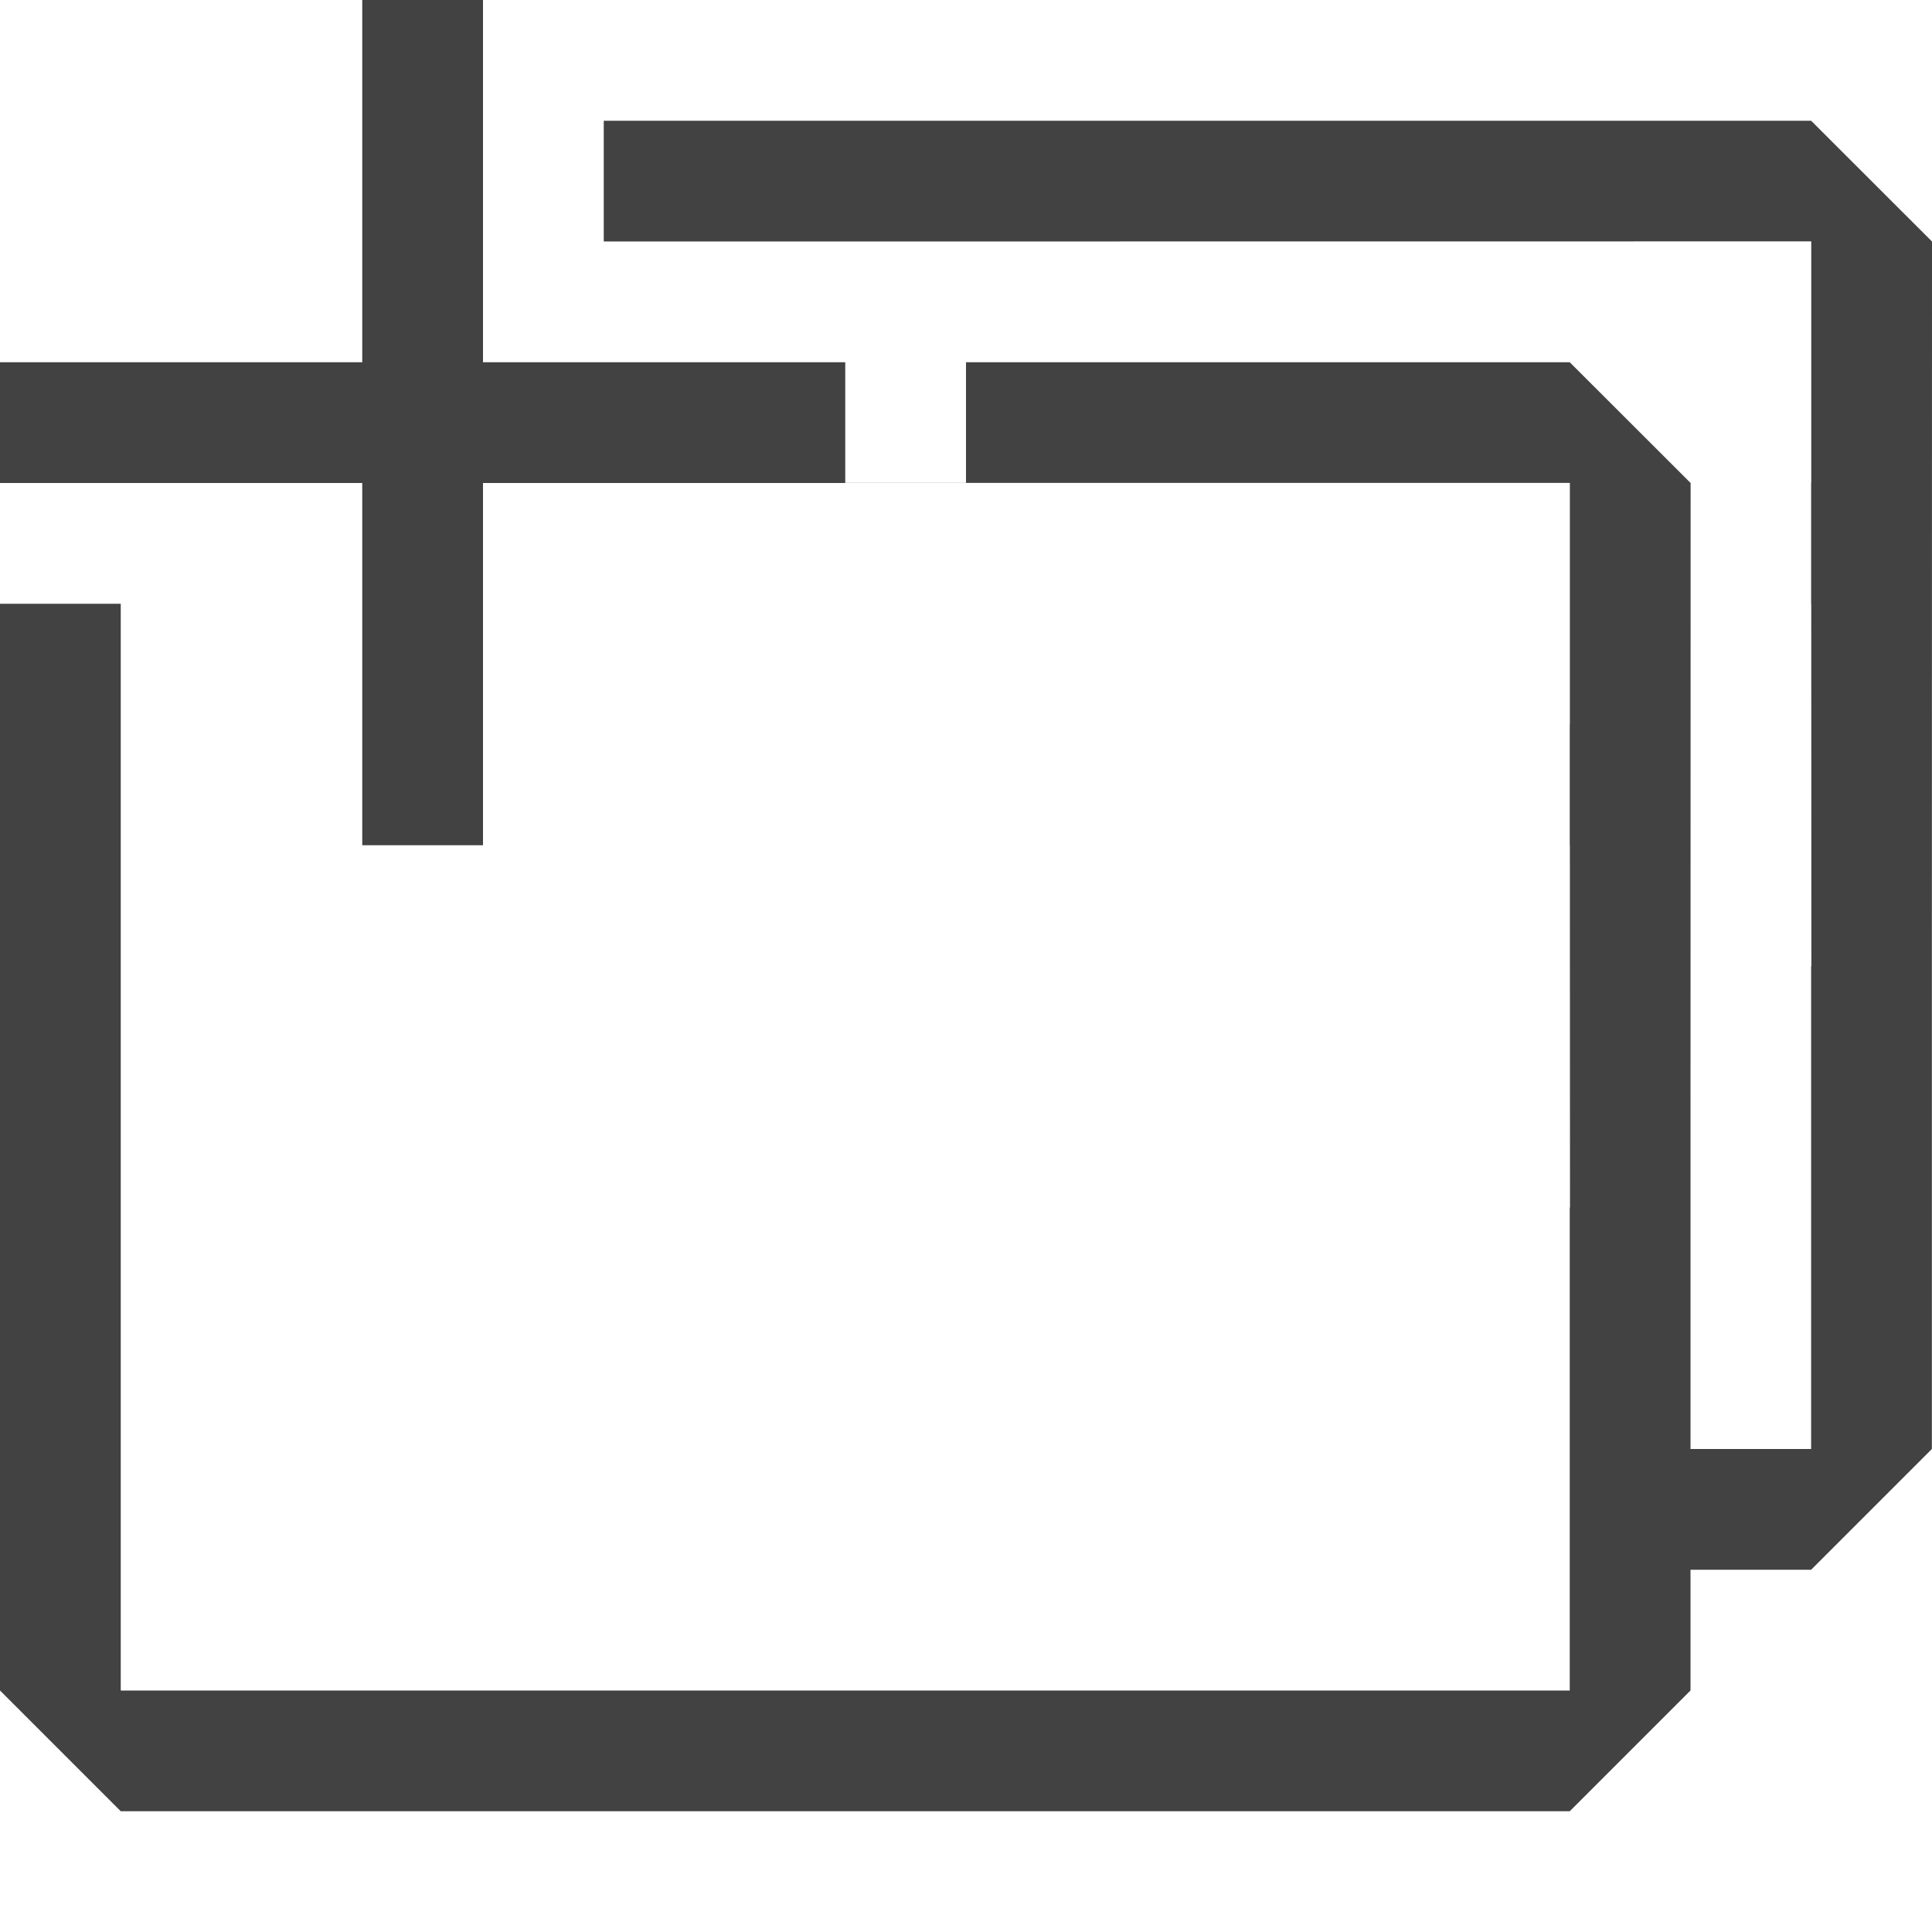
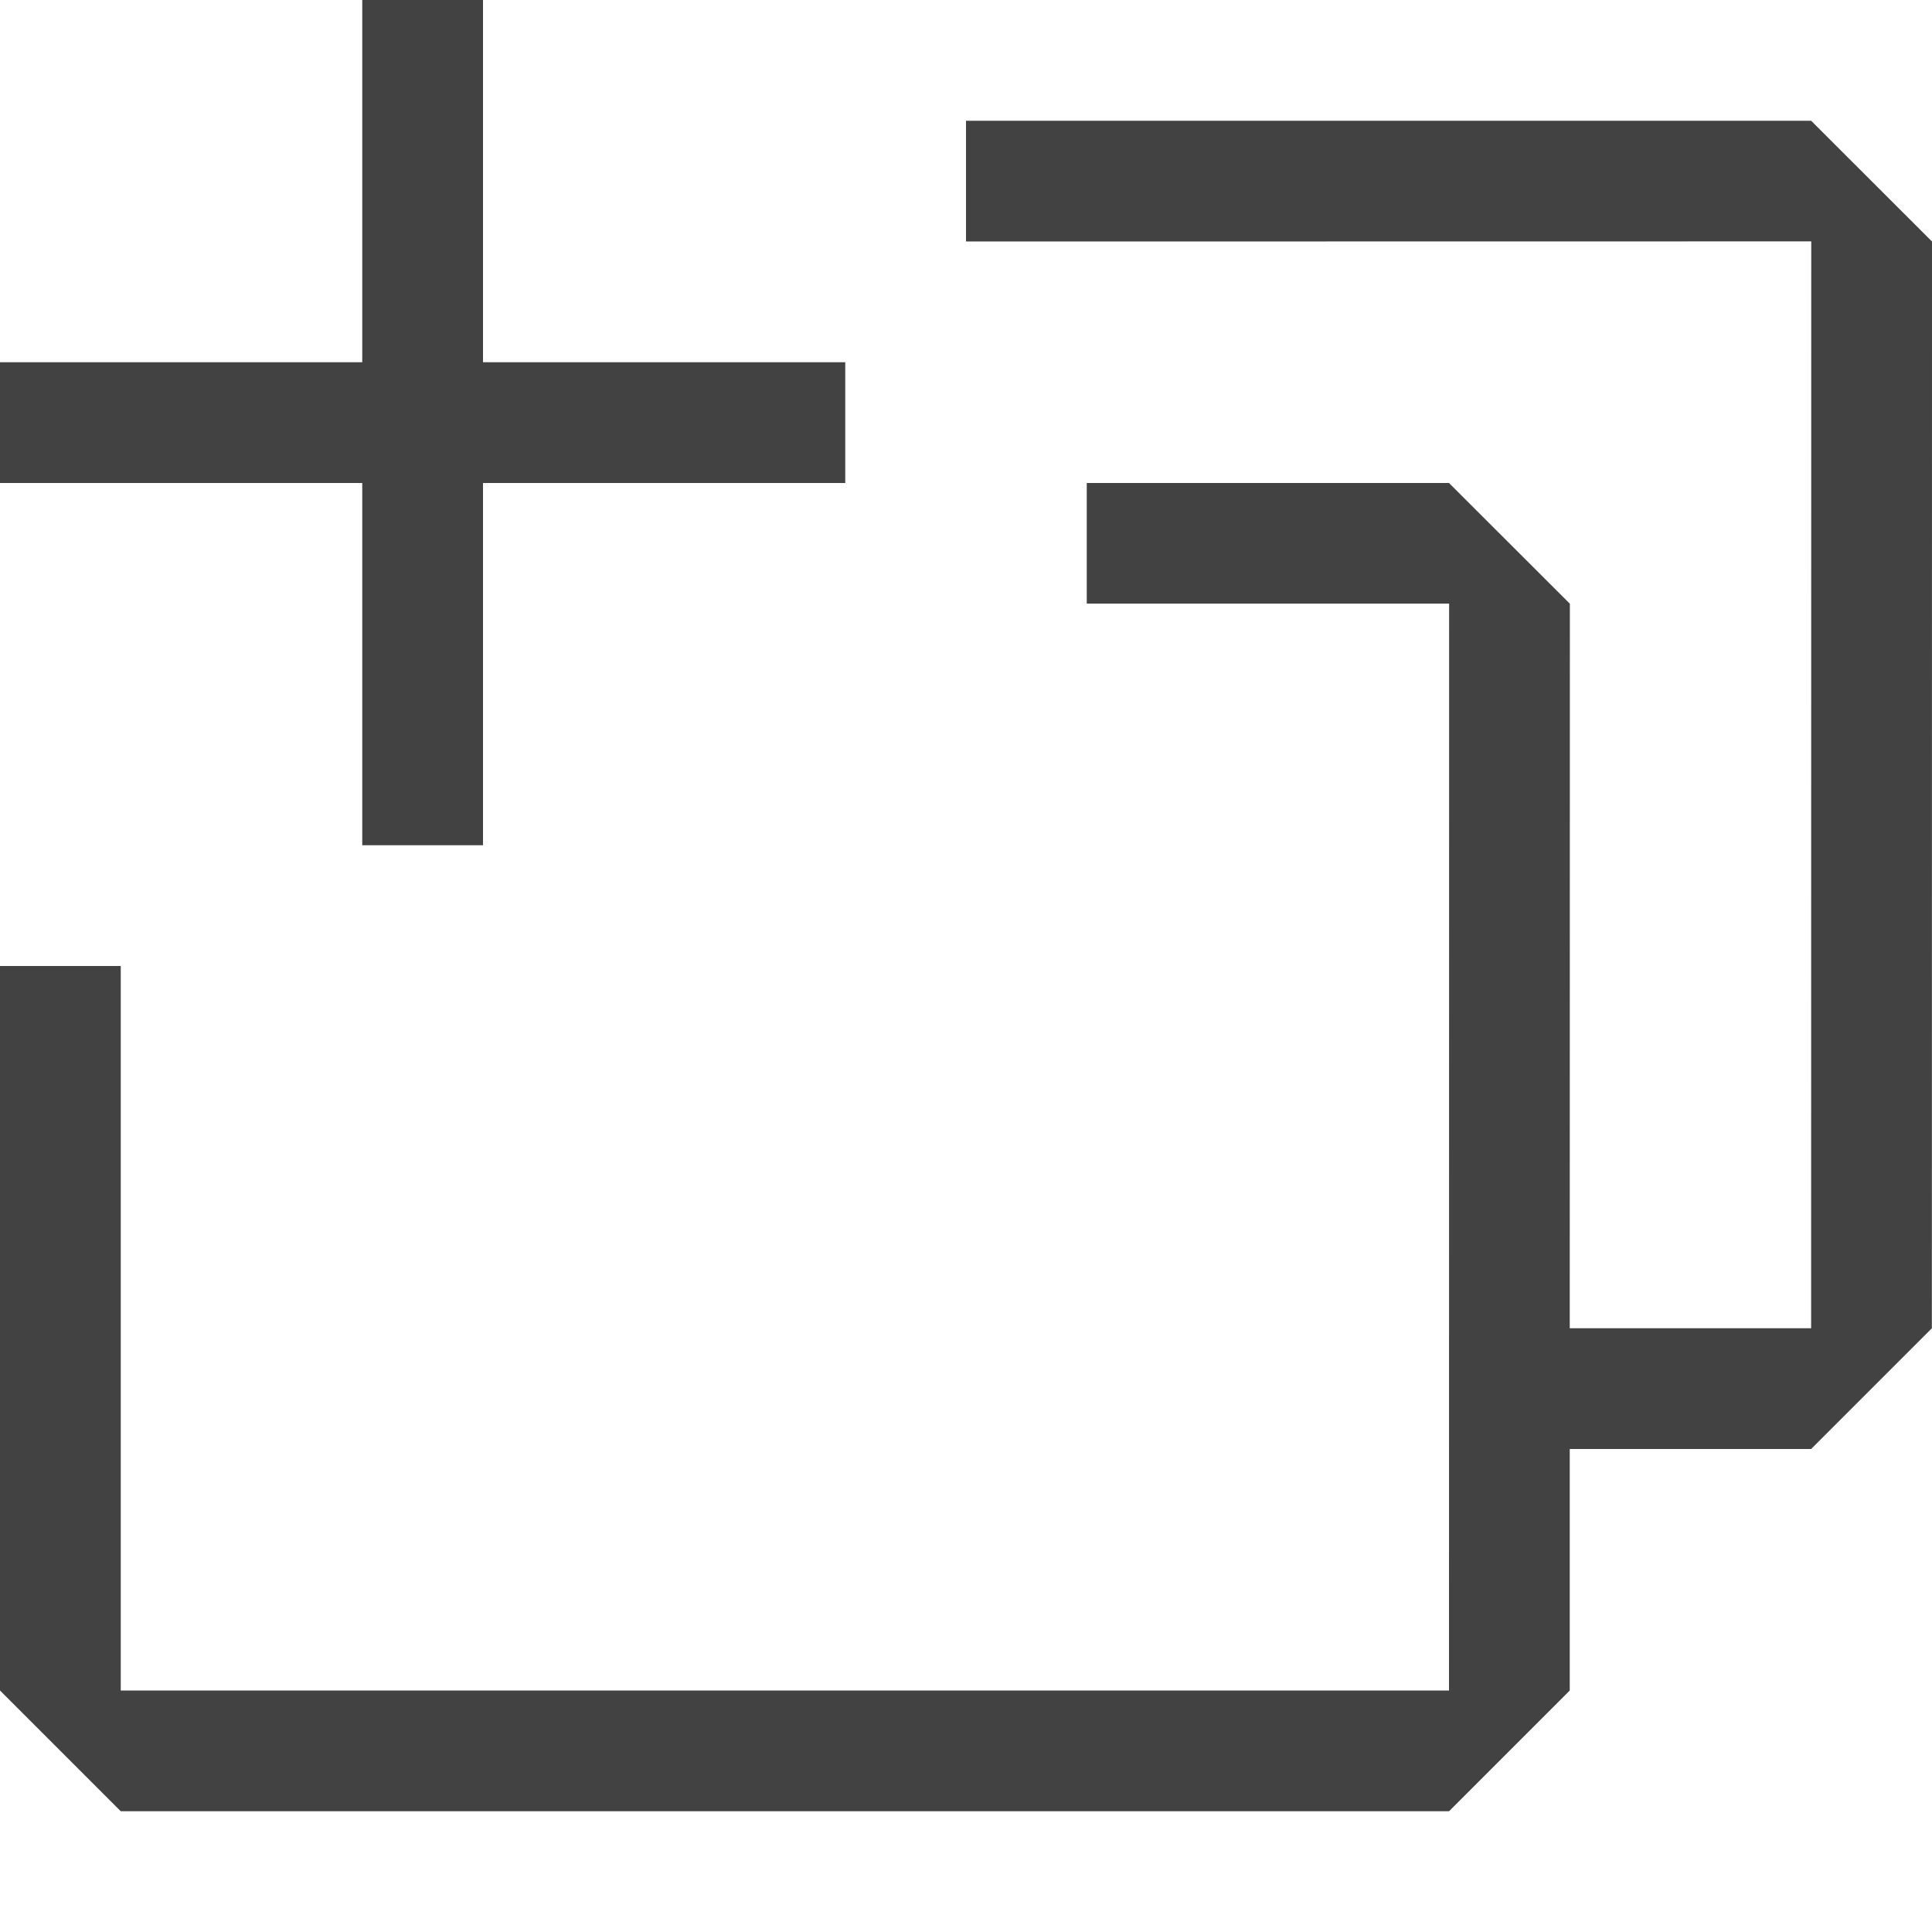
<svg xmlns="http://www.w3.org/2000/svg" width="16px" height="16px" viewBox="0 0 16 16" version="1.1" xml:space="preserve" style="fill-rule:evenodd;clip-rule:evenodd;stroke-linejoin:round;stroke-miterlimit:2;">
-   <path d="M7,4L7,4L4,4L4,7L3,7L3,4L0,4L0,3L3,3L3,0L4,0L4,3L7,3L7,3.999L8,3.999L8,3L13,3L14.001,4L14,10L14,12L14.999,12L14.999,8L15.001,8L15,5L14.999,5L14.999,4L15,4L15,1.999L5,2L5,1L14.999,1L16,2L15.999,8L15.999,12L14.999,13L14,13L14,14L13,15L1,15L0,14L0,5L1,5L1,14L13,14L13,10L13.002,10L13.001,7L13,7L13,6L13.001,6L13.001,3.999L8,3.999L8,4L7,4Z" style="fill:rgb(66,66,66);" />
+   <path d="M9,4L12,4L13.001,5L13,11L14.999,11L15,1.999L8,2L8,1L14.999,1L16,2L15.999,11L14.999,12L13,12L13,14L12,15L1,15L0,14L0,8L1,8L1,14L12,14L12.001,4.999L9,4.999L9,4ZM7,4L4,4L4,7L3,7L3,4L0,4L0,3L3,3L3,0L4,0L4,3L7,3L7,4Z" style="fill:rgb(66,66,66);" />
</svg>
